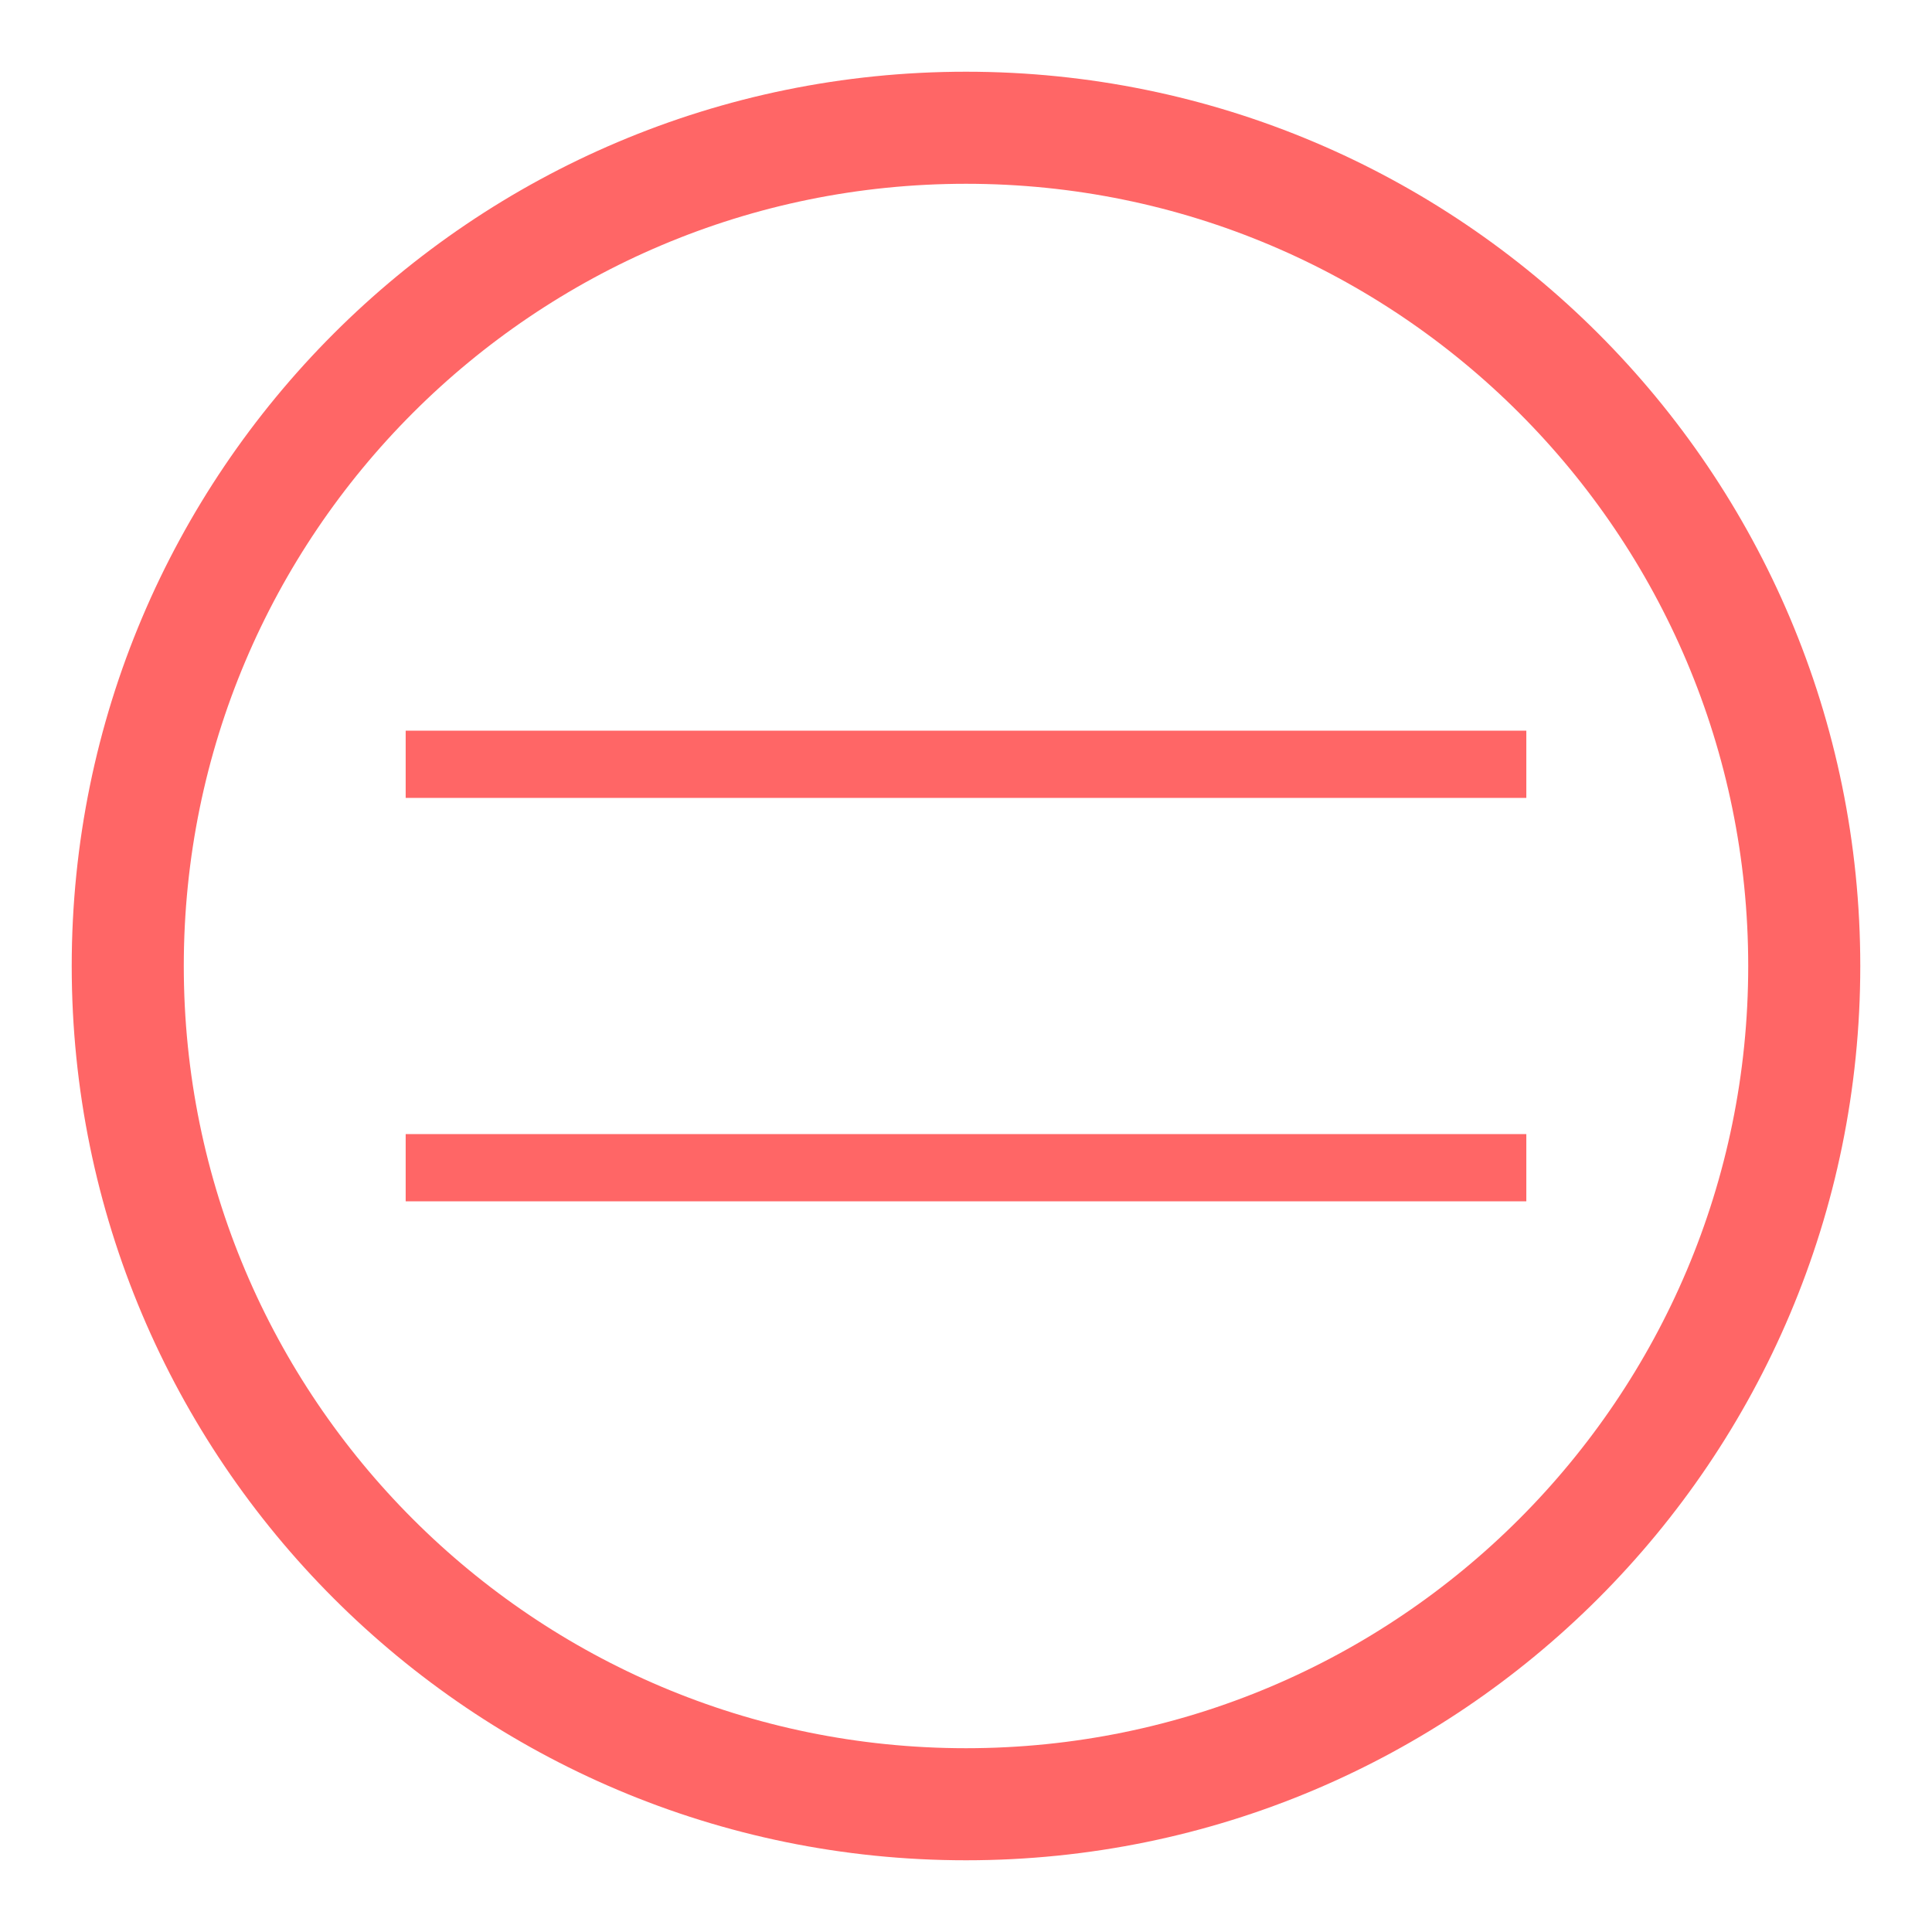
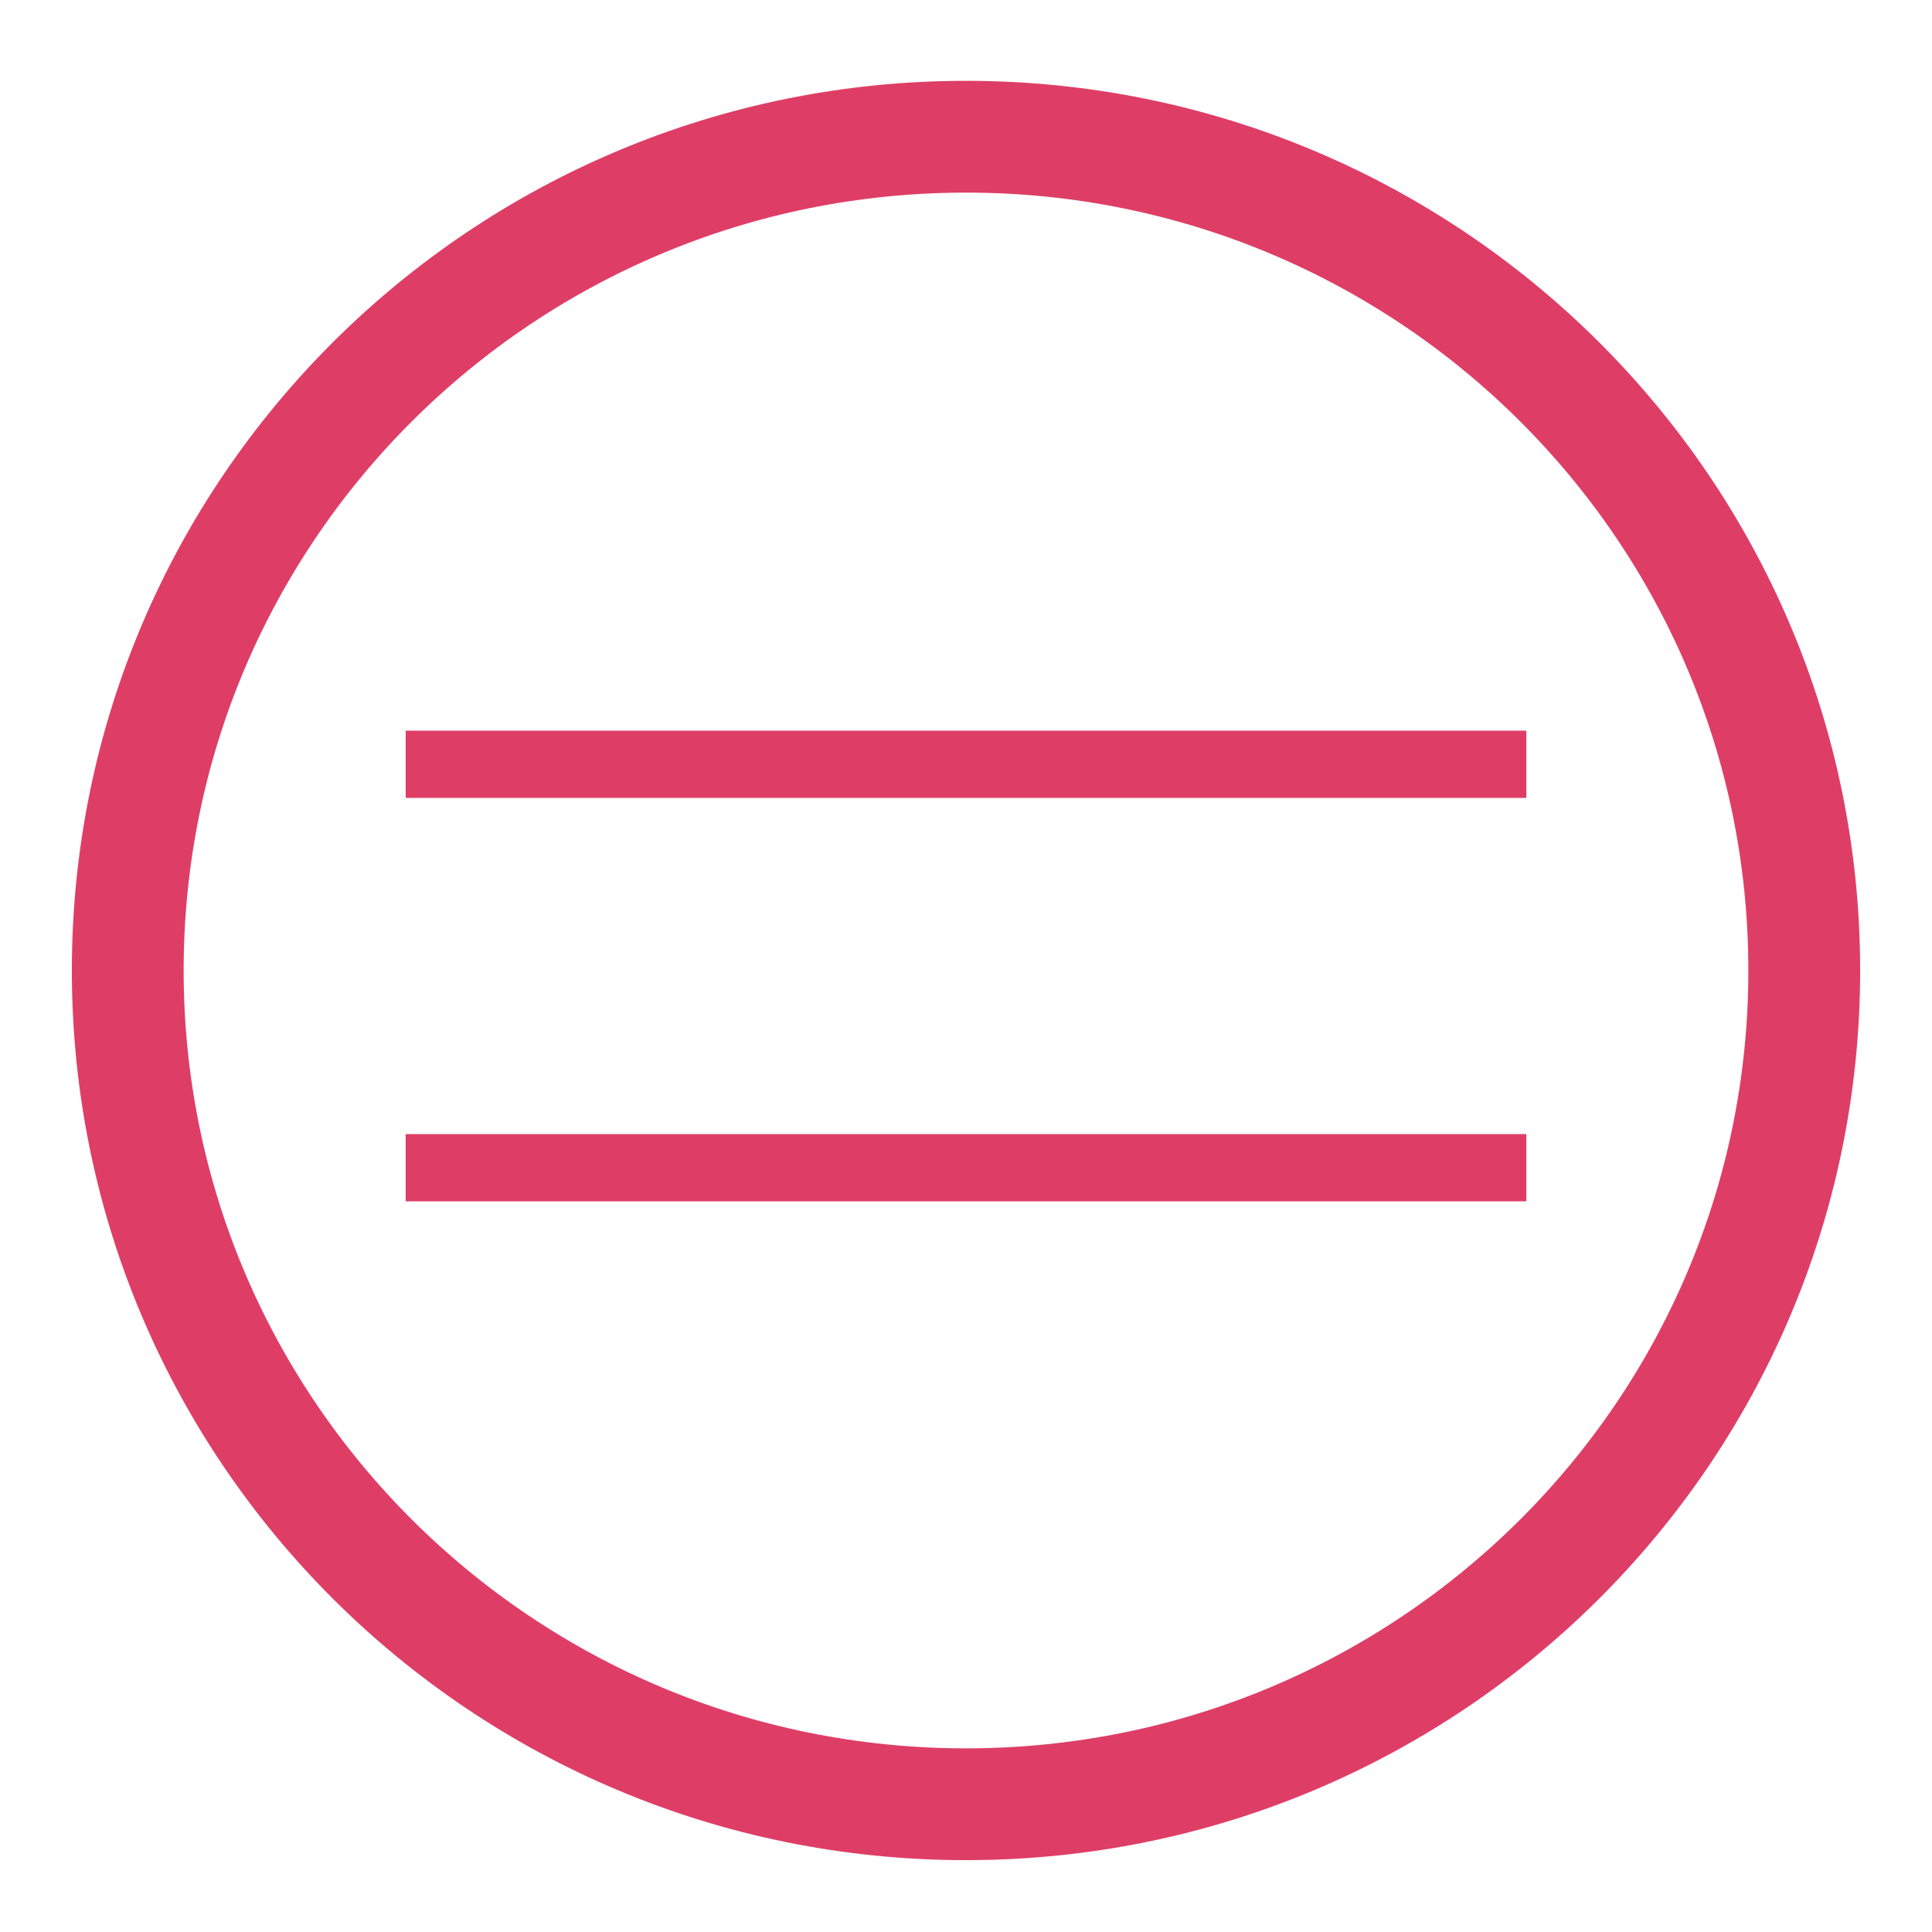
<svg xmlns="http://www.w3.org/2000/svg" version="1.1" id="Capa_1" x="0px" y="0px" viewBox="0 0 86.2 86.2" style="enable-background:new 0 0 86.2 86.2;" xml:space="preserve">
  <style type="text/css">
- 	.st0{fill:#FF6666;}
- 	.st1{fill:none;stroke:#FF6666;stroke-width:5;stroke-miterlimit:10;}
+ 	.st0{fill:#DE3E66;}
+ 	.st1{fill:none;stroke:#DE3E66;stroke-width:4.988;stroke-miterlimit:10;}
</style>
  <path class="st0" d="M18.1,32.6v3h50v-3H18.1z M18.1,50.6v3h50v-3H18.1z" />
-   <circle class="st1" cx="43.1" cy="43.1" r="37.4" />
+   <ellipse class="st1" cx="43.1" cy="43.3" rx="37.4" ry="37.2" />
</svg>
